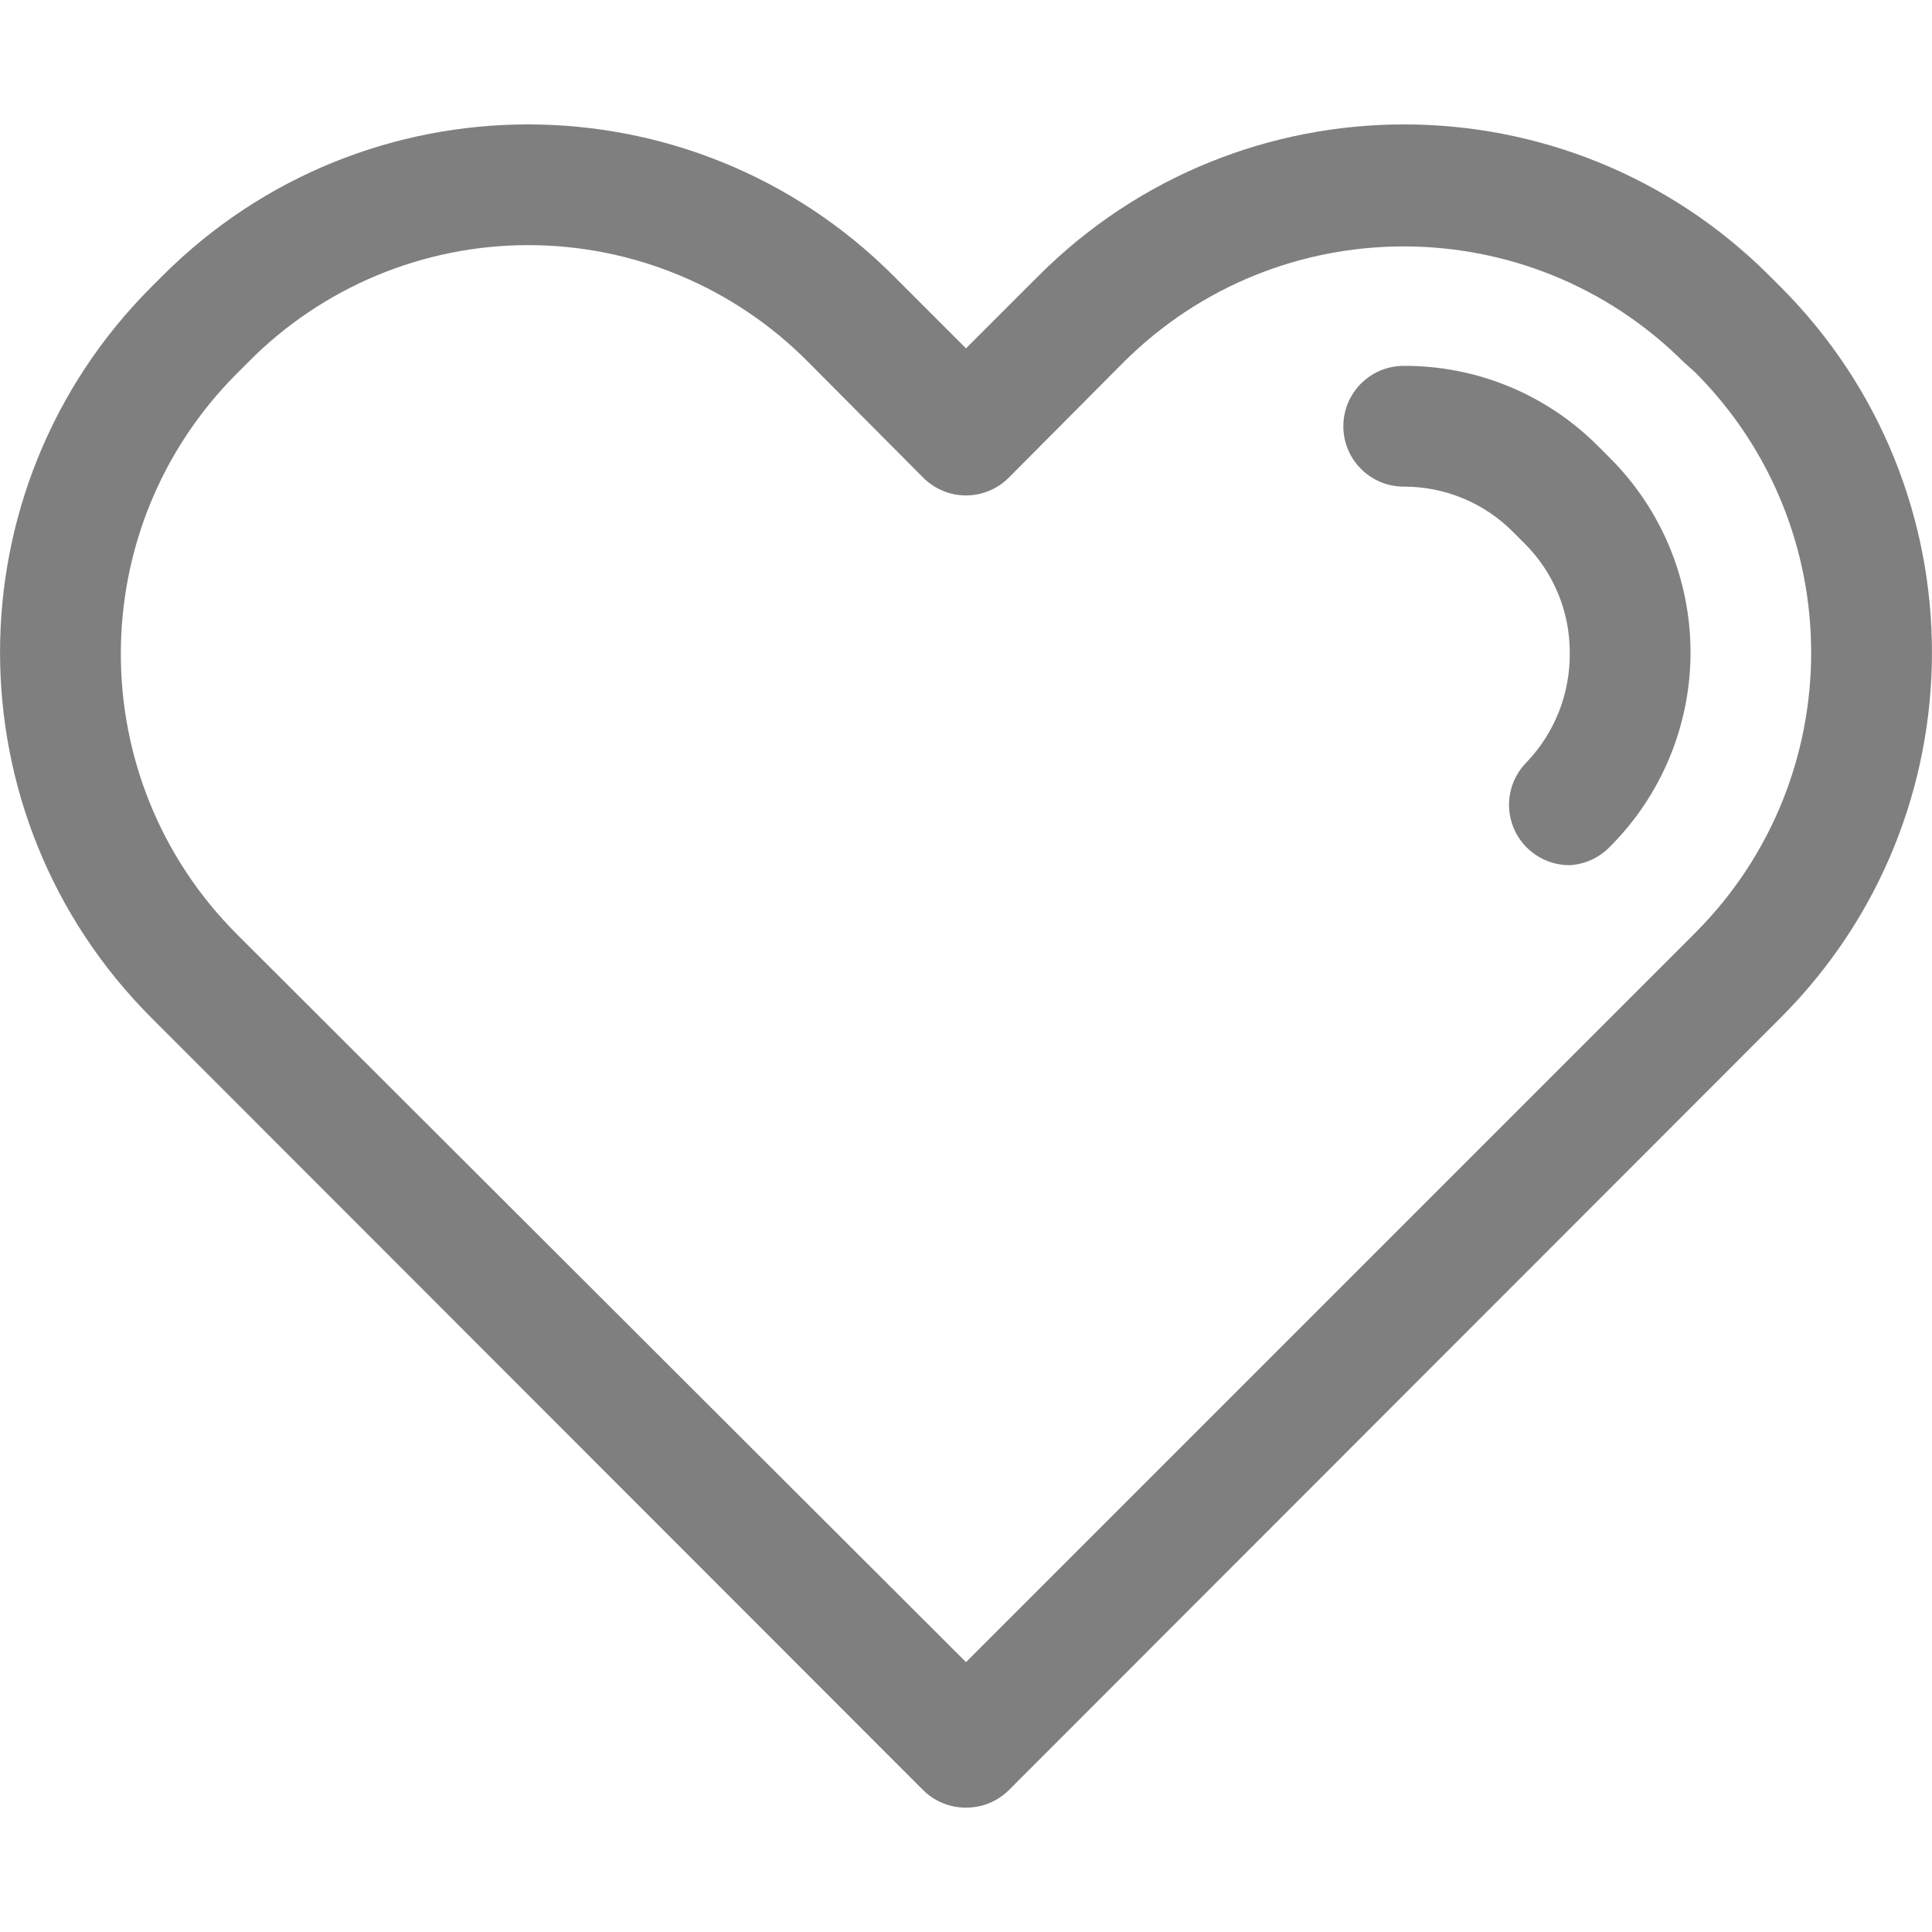
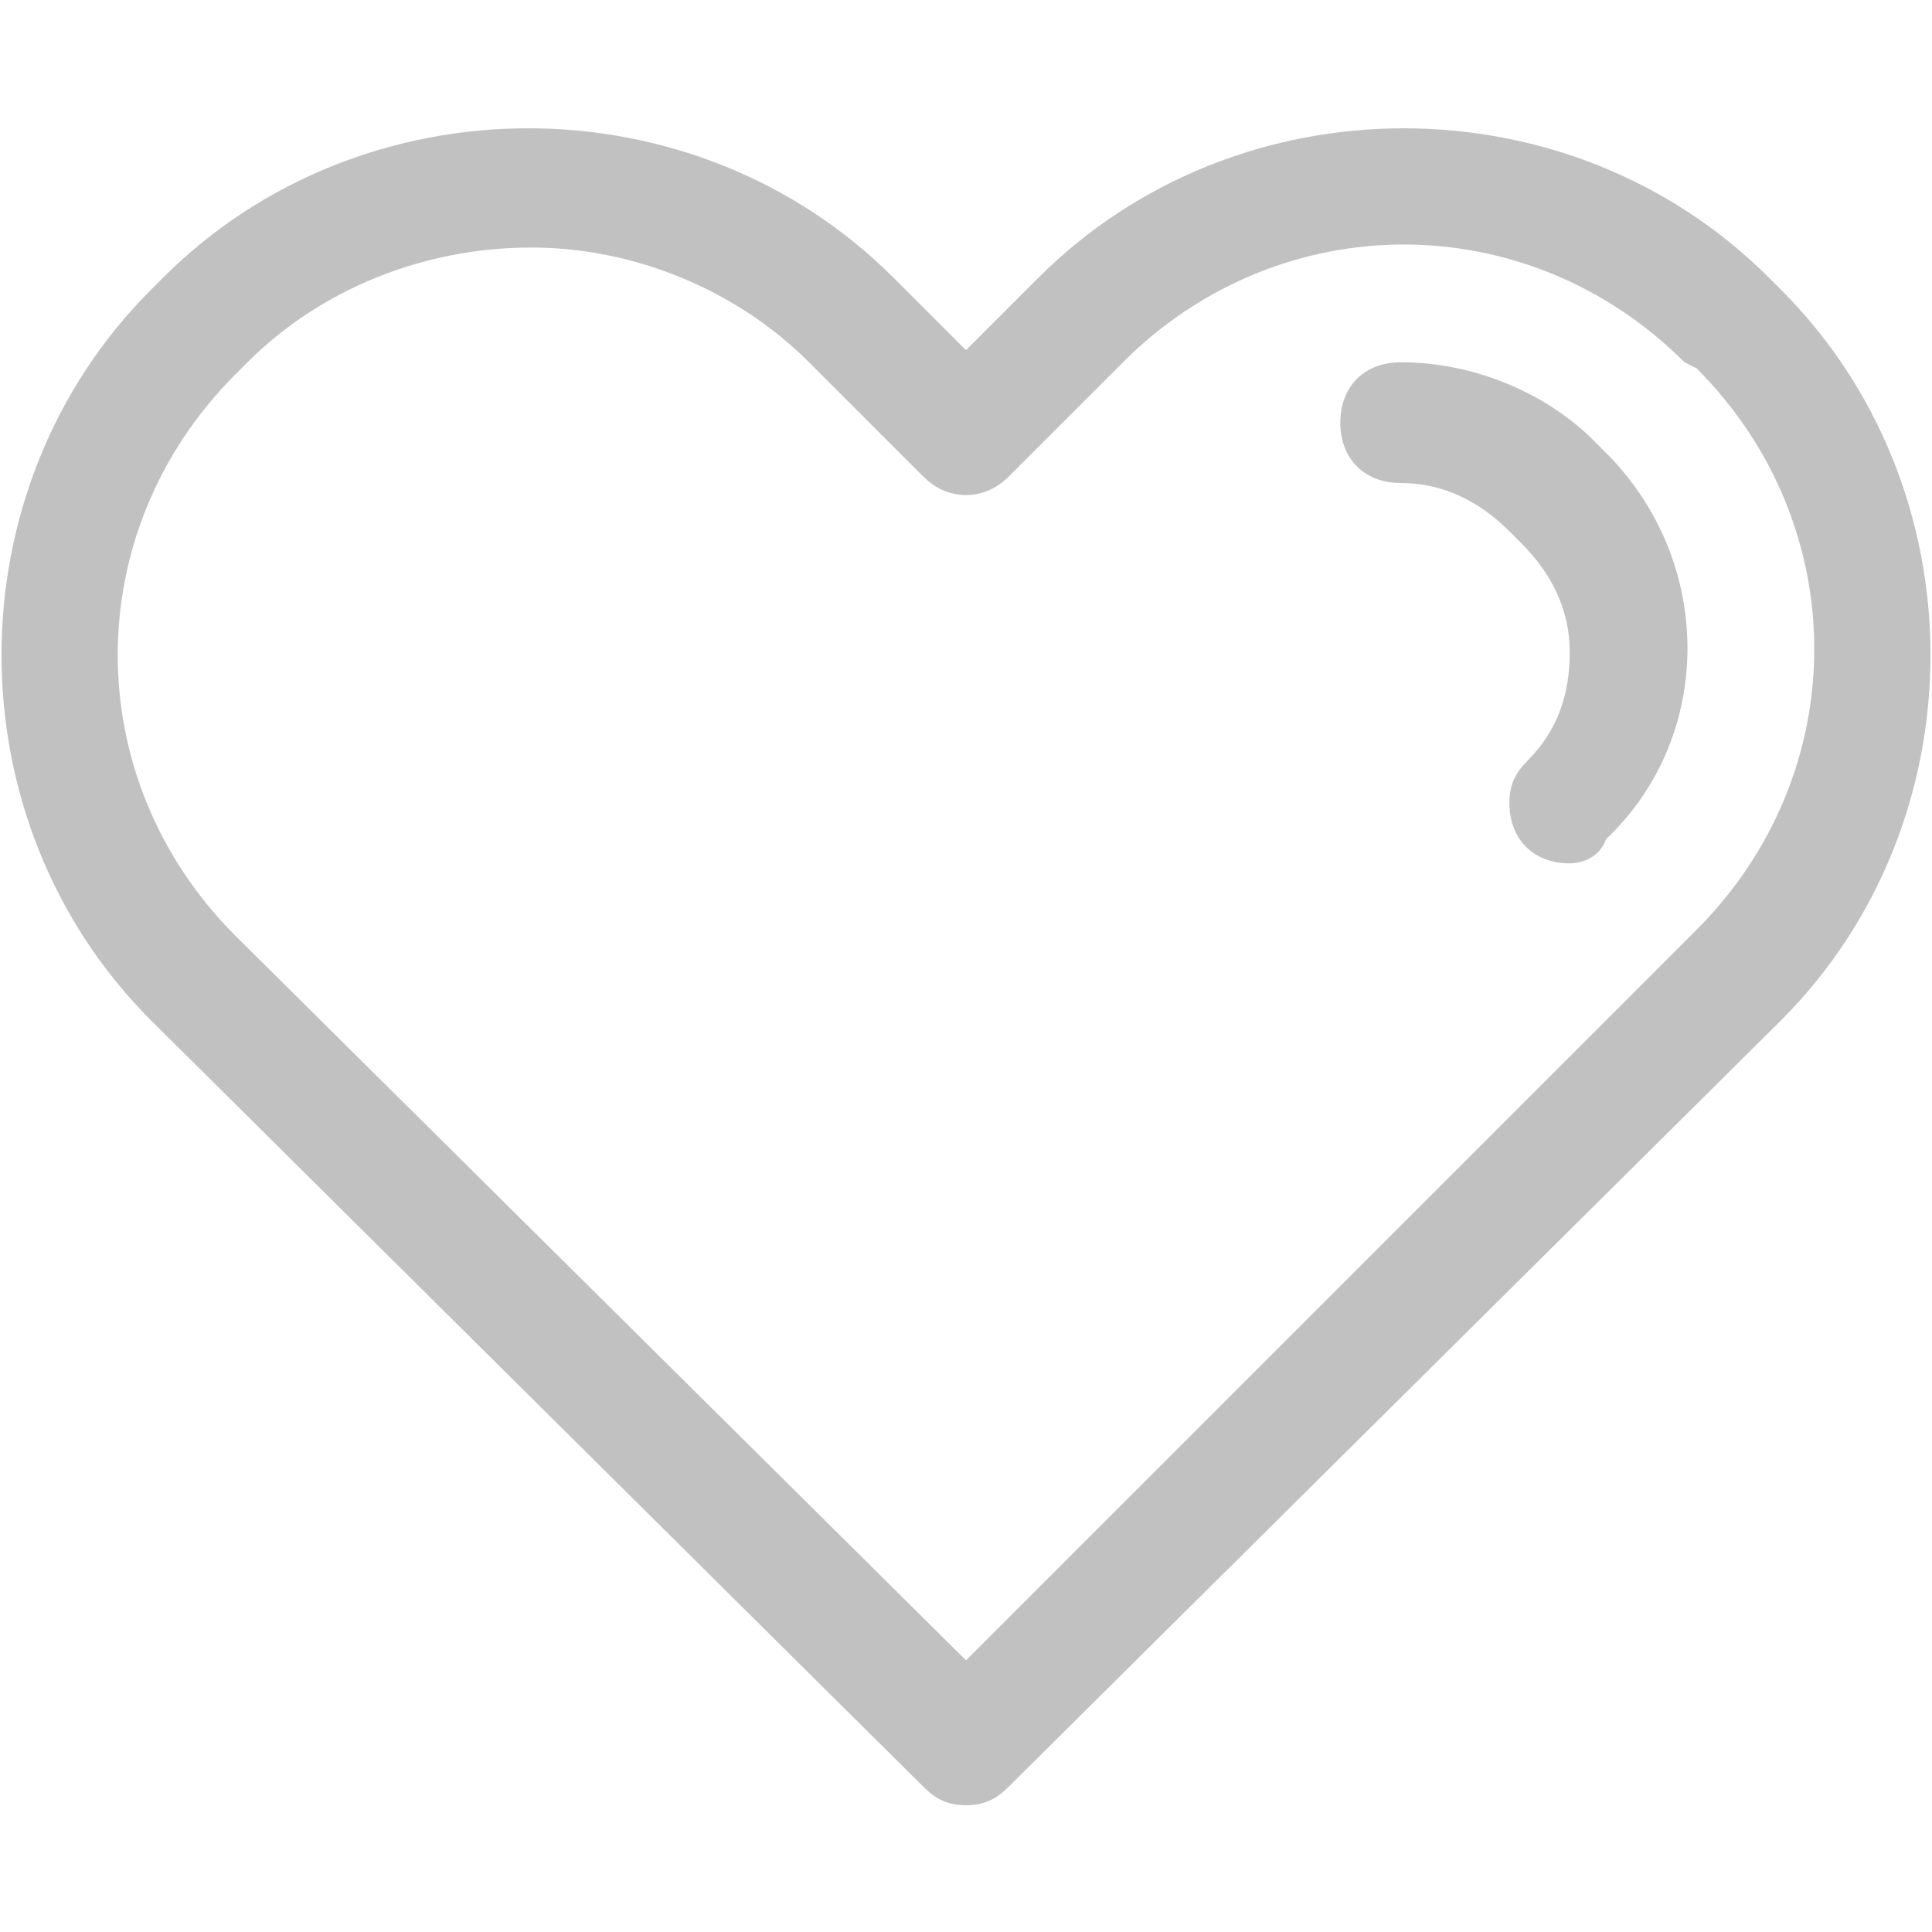
- <svg xmlns="http://www.w3.org/2000/svg" viewBox="0 0 32 32">
-   <defs>
-     <style>.a{fill:#7f7f7f}</style>
-   </defs>
-   <path class="a" d="M16 29.94a1 1 0 0 1-.71-.29L2.51 16.86a8.56 8.56 0 0 1 0-12.11l.18-.18a8.56 8.56 0 0 1 12.11 0l1.2 1.2 1.2-1.2a8.56 8.56 0 0 1 12.11 0l.18.18a8.56 8.56 0 0 1 0 12.11L16.71 29.65a1 1 0 0 1-.71.29zM8.75 4.06A6.52 6.52 0 0 0 4.11 6l-.19.19a6.57 6.57 0 0 0 0 9.28L16 27.53l12.08-12.08a6.57 6.57 0 0 0 0-9.28L27.89 6a6.57 6.57 0 0 0-9.28 0l-1.9 1.91a1 1 0 0 1-1.42 0L13.39 6a6.52 6.52 0 0 0-4.64-1.94z" />
-   <path class="a" d="M26 14.33a1 1 0 0 1-.71-1.71 2.58 2.58 0 0 0 .71-1.81A2.54 2.54 0 0 0 25.25 9l-.19-.19a2.54 2.54 0 0 0-1.81-.75 1 1 0 1 1 0-2 4.51 4.51 0 0 1 3.23 1.34l.18.18a4.55 4.55 0 0 1 0 6.45 1 1 0 0 1-.66.3z" />
+ <svg xmlns="http://www.w3.org/2000/svg" version="1.1" id="Layer_1" x="0px" y="0px" viewBox="0 0 32 32" style="enable-background:new 0 0 32 32;" xml:space="preserve">
+   <style type="text/css">
+ 	.st0{fill:#C1C1C1;}
+ </style>
+   <path class="st0" d="M16,29.9c-0.3,0-0.5-0.1-0.7-0.3L2.5,16.9c-3.3-3.3-3.3-8.8,0-12.1c0,0,0,0,0,0l0.2-0.2c3.3-3.3,8.8-3.3,12.1,0  c0,0,0,0,0,0L16,5.8l1.2-1.2c3.3-3.3,8.8-3.3,12.1,0c0,0,0,0,0,0l0.2,0.2c3.3,3.3,3.3,8.8,0,12.1c0,0,0,0,0,0L16.7,29.6  C16.5,29.8,16.3,29.9,16,29.9z M8.8,4.1C7,4.1,5.3,4.8,4.1,6L3.9,6.2c-2.6,2.6-2.6,6.7,0,9.3L16,27.5l12.1-12.1  c2.6-2.6,2.6-6.7,0-9.3L27.9,6c-2.6-2.6-6.7-2.6-9.3,0l-1.9,1.9c-0.4,0.4-1,0.4-1.4,0c0,0,0,0,0,0L13.4,6C12.2,4.8,10.5,4.1,8.8,4.1  z" />
+   <path class="st0" d="M26,14.3c-0.6,0-1-0.4-1-1c0-0.3,0.1-0.5,0.3-0.7c0.5-0.5,0.7-1.1,0.7-1.8c0-0.7-0.3-1.3-0.8-1.8l-0.2-0.2  c-0.5-0.5-1.1-0.8-1.8-0.8c-0.6,0-1-0.4-1-1s0.4-1,1-1c1.2,0,2.4,0.5,3.2,1.3l0.2,0.2c1.8,1.8,1.8,4.7,0,6.4c0,0,0,0,0,0  C26.5,14.2,26.2,14.3,26,14.3z" />
</svg>
